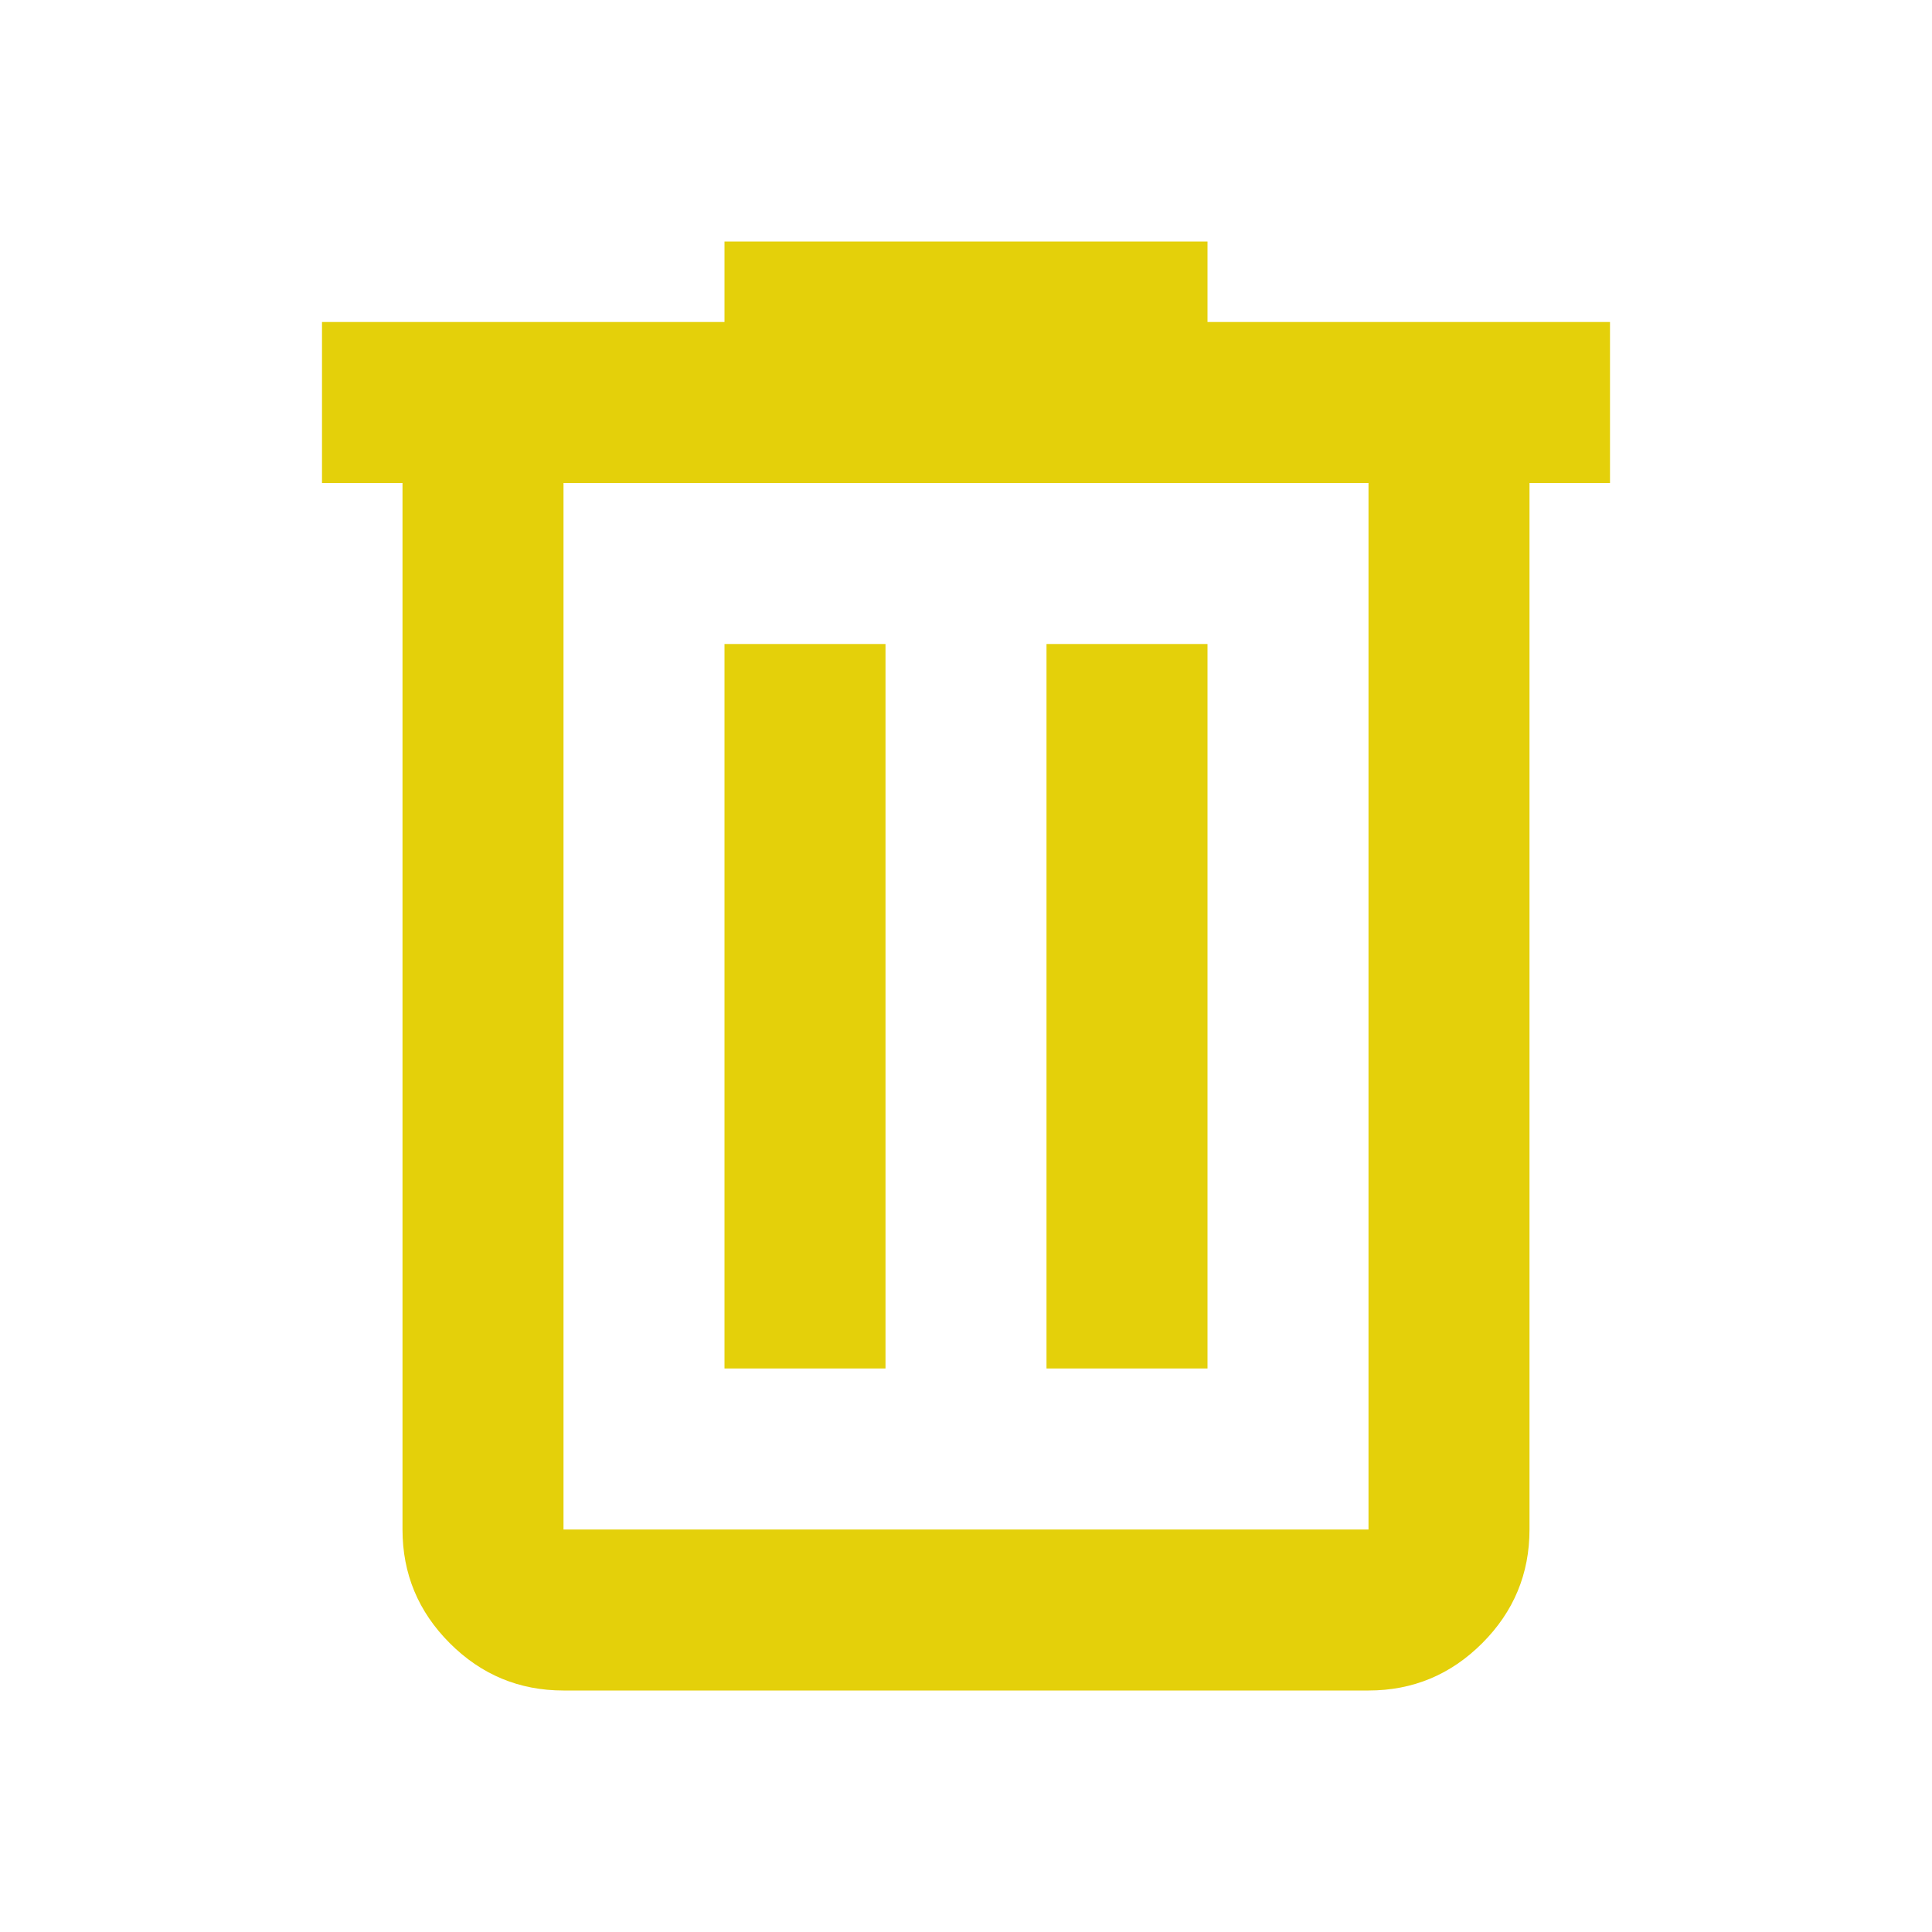
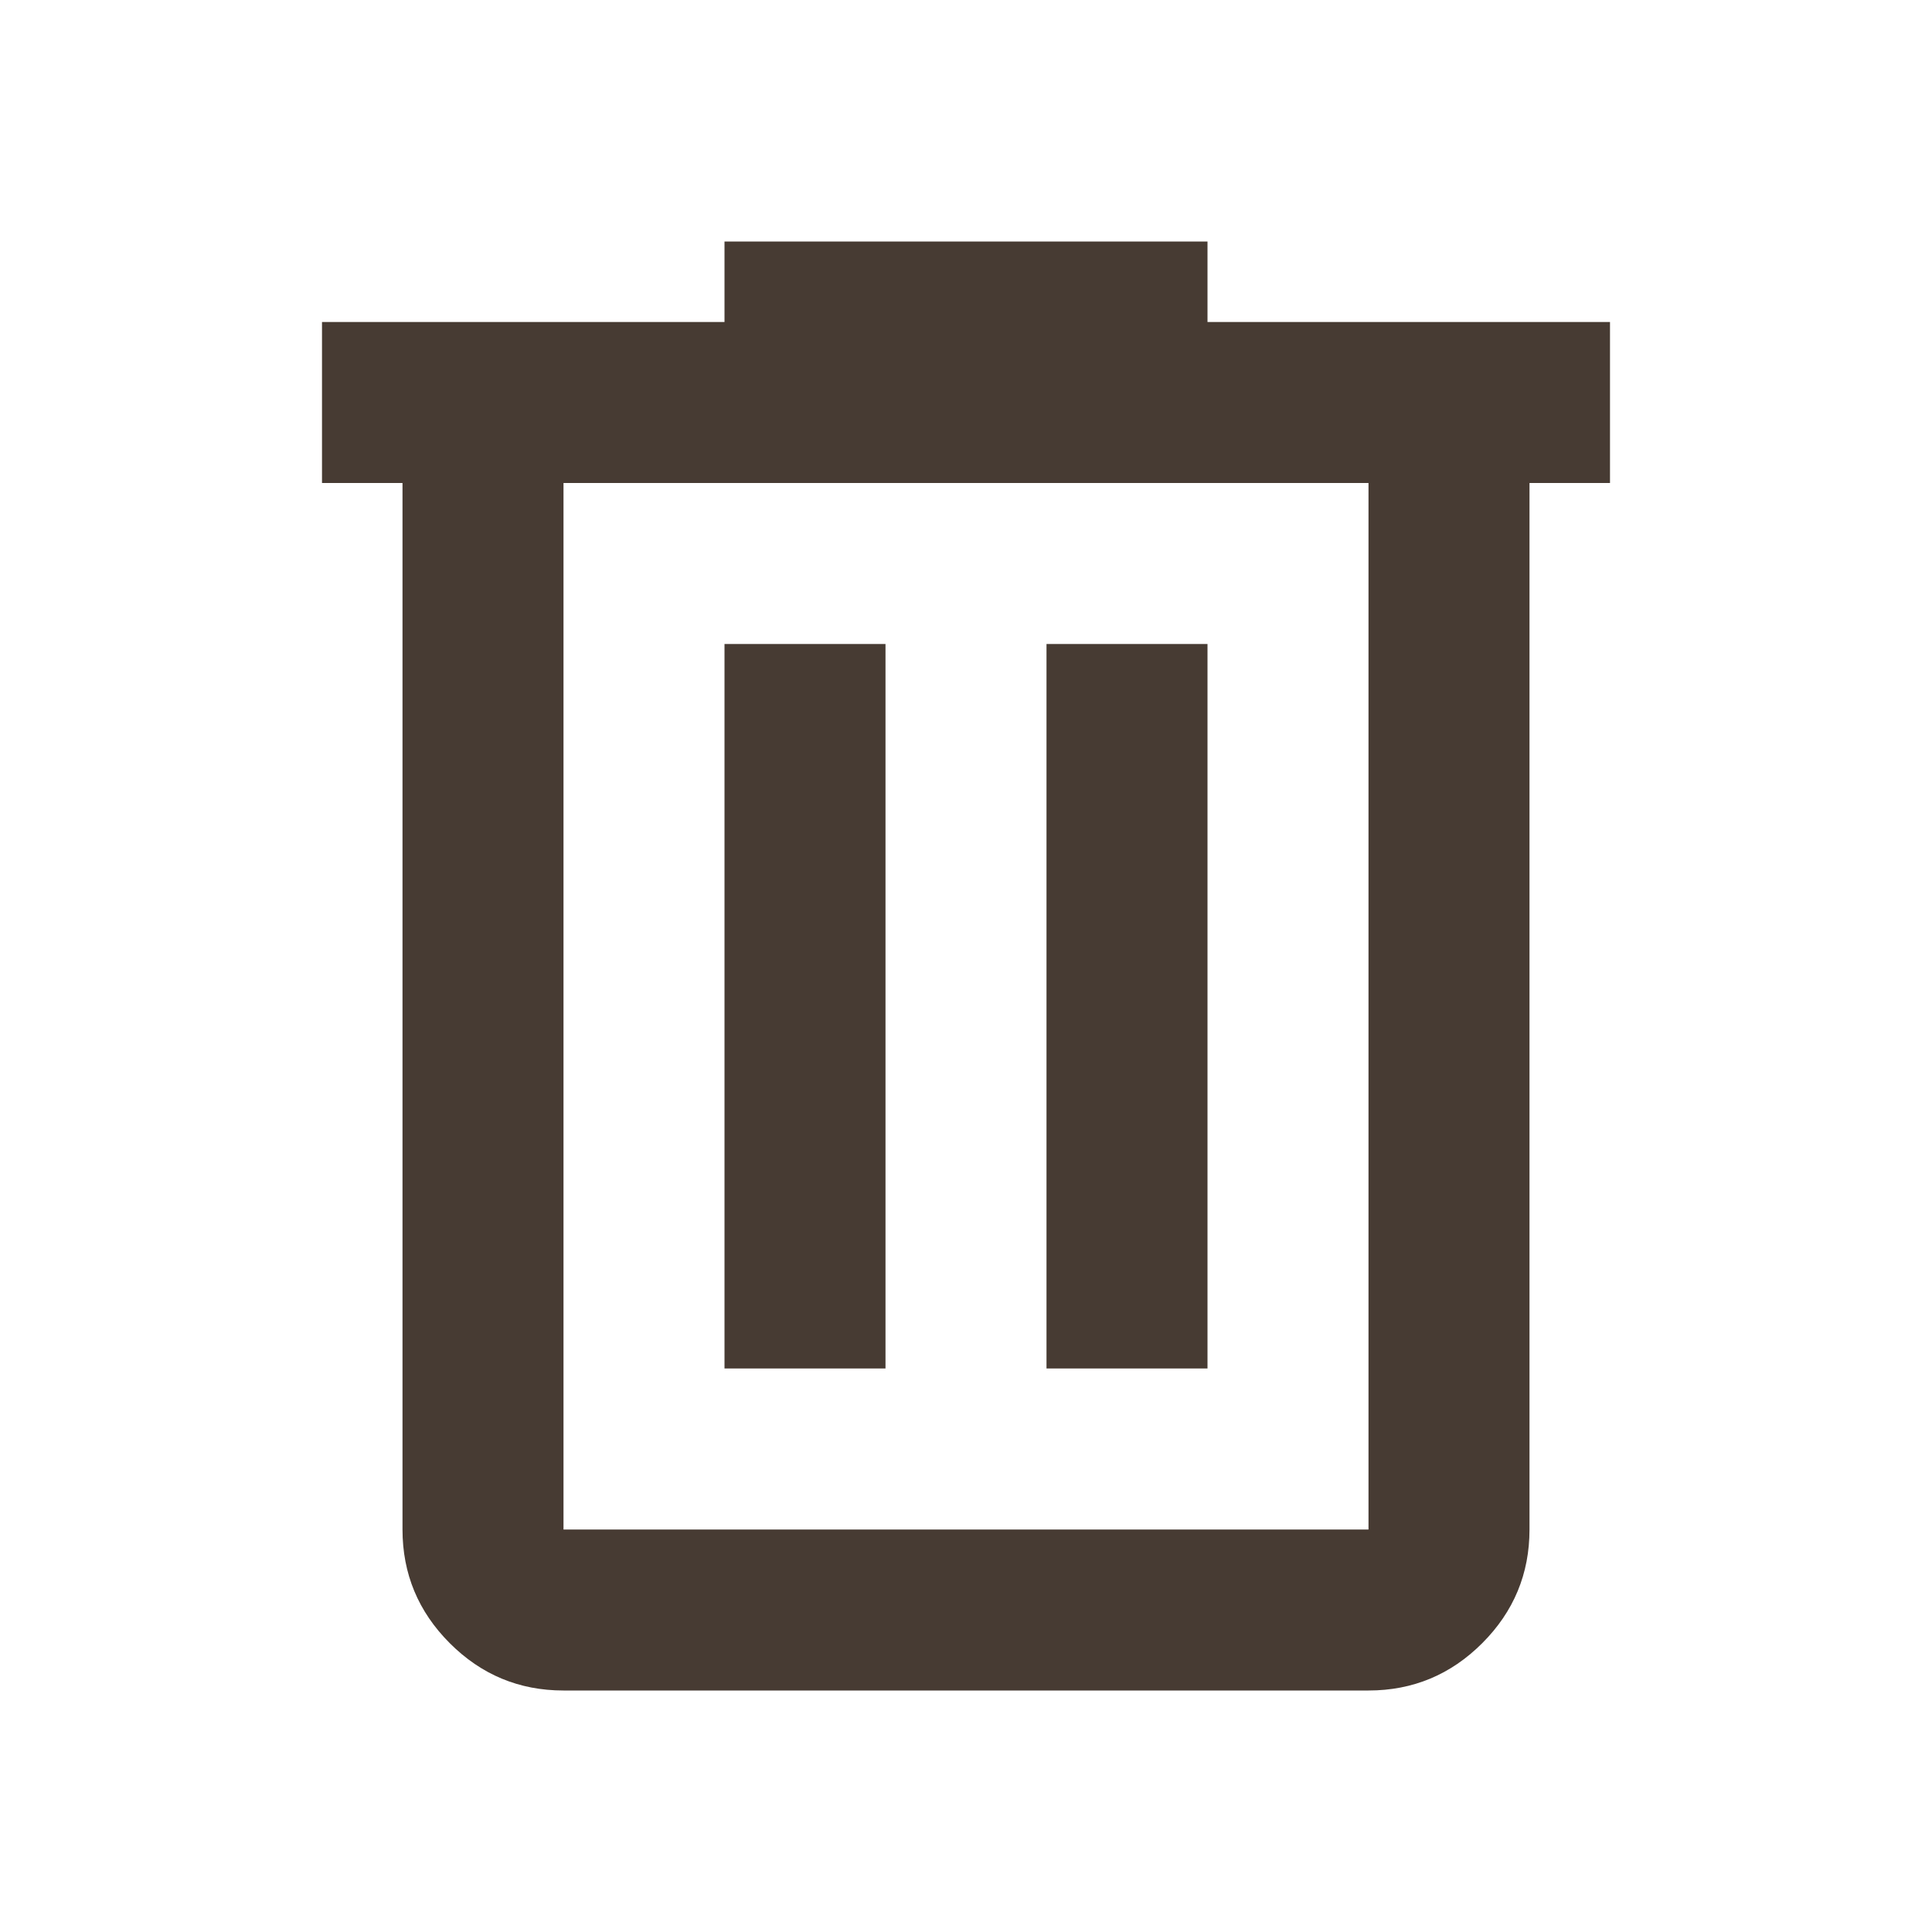
- <svg xmlns="http://www.w3.org/2000/svg" height="24px" viewBox="0 -960 960 960" width="24px" fill="#e4d00a">
+ <svg xmlns="http://www.w3.org/2000/svg" height="24px" viewBox="0 -960 960 960" width="24px" fill="#473b33">
  <path d="M280-120q-33 0-56.5-23.5T200-200v-520h-40v-80h200v-40h240v40h200v80h-40v520q0 33-23.5 56.5T680-120H280Zm400-600H280v520h400v-520ZM360-280h80v-360h-80v360Zm160 0h80v-360h-80v360ZM280-720v520-520Z" />
</svg>
